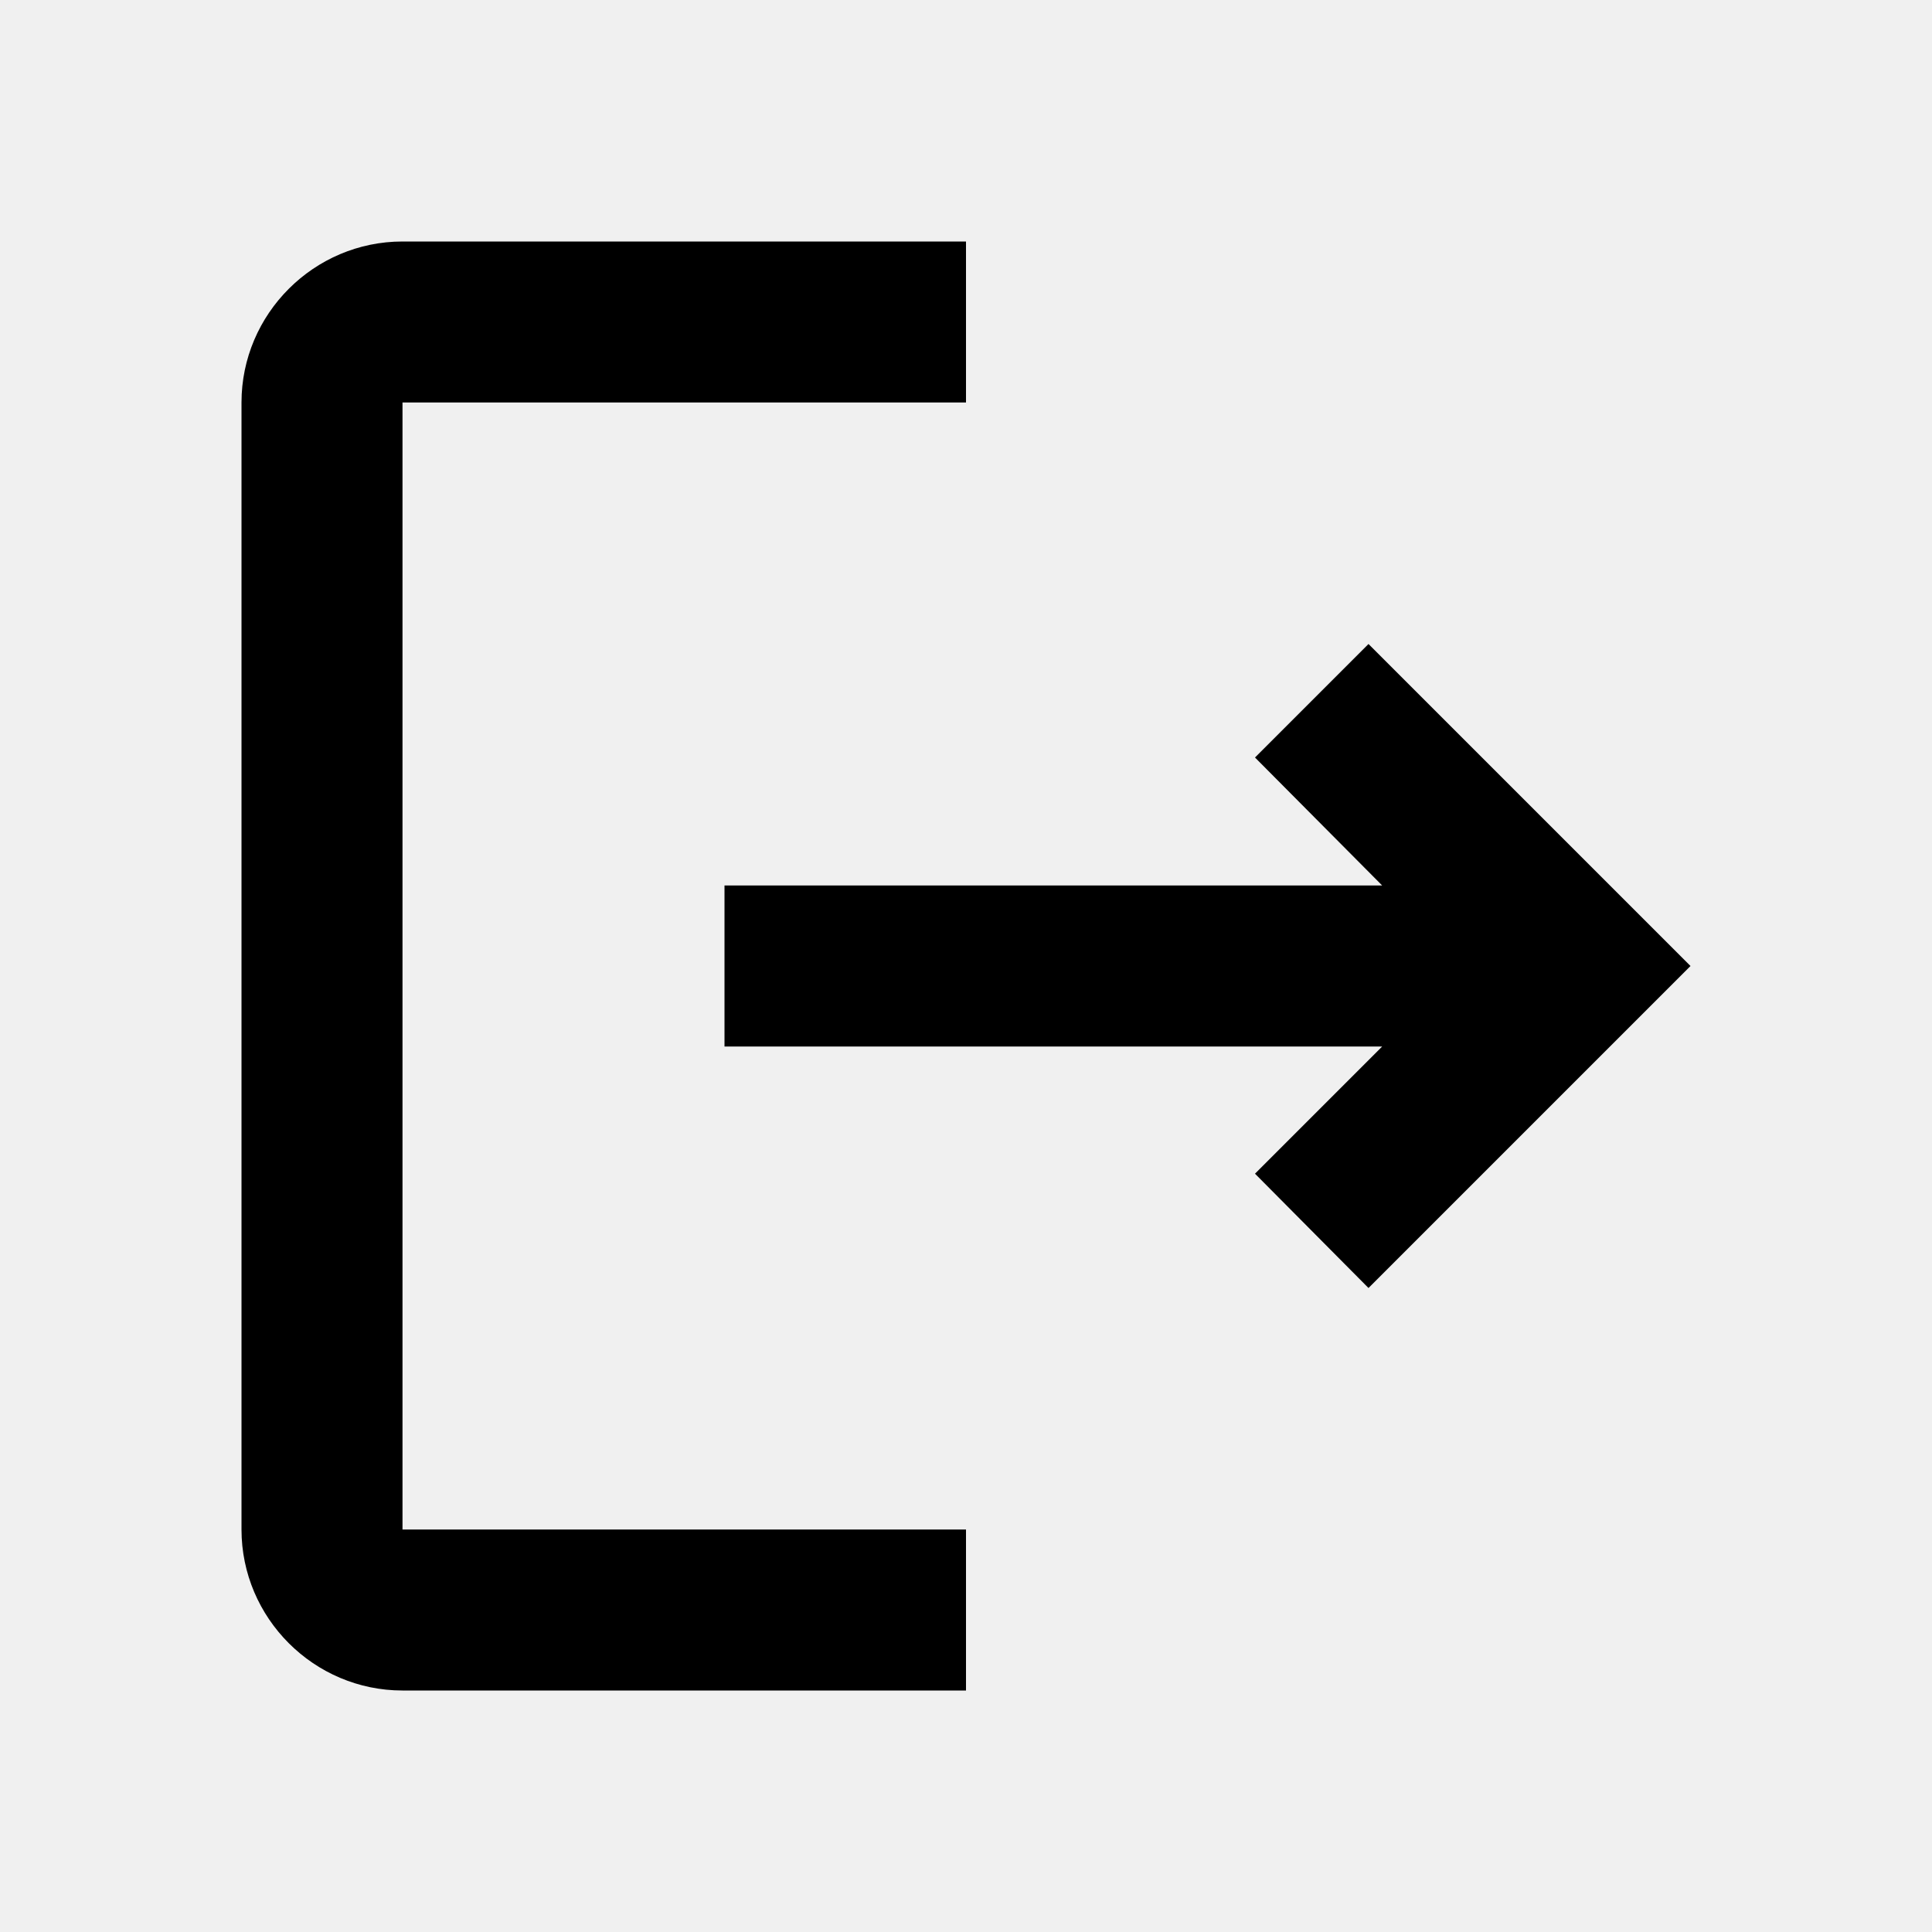
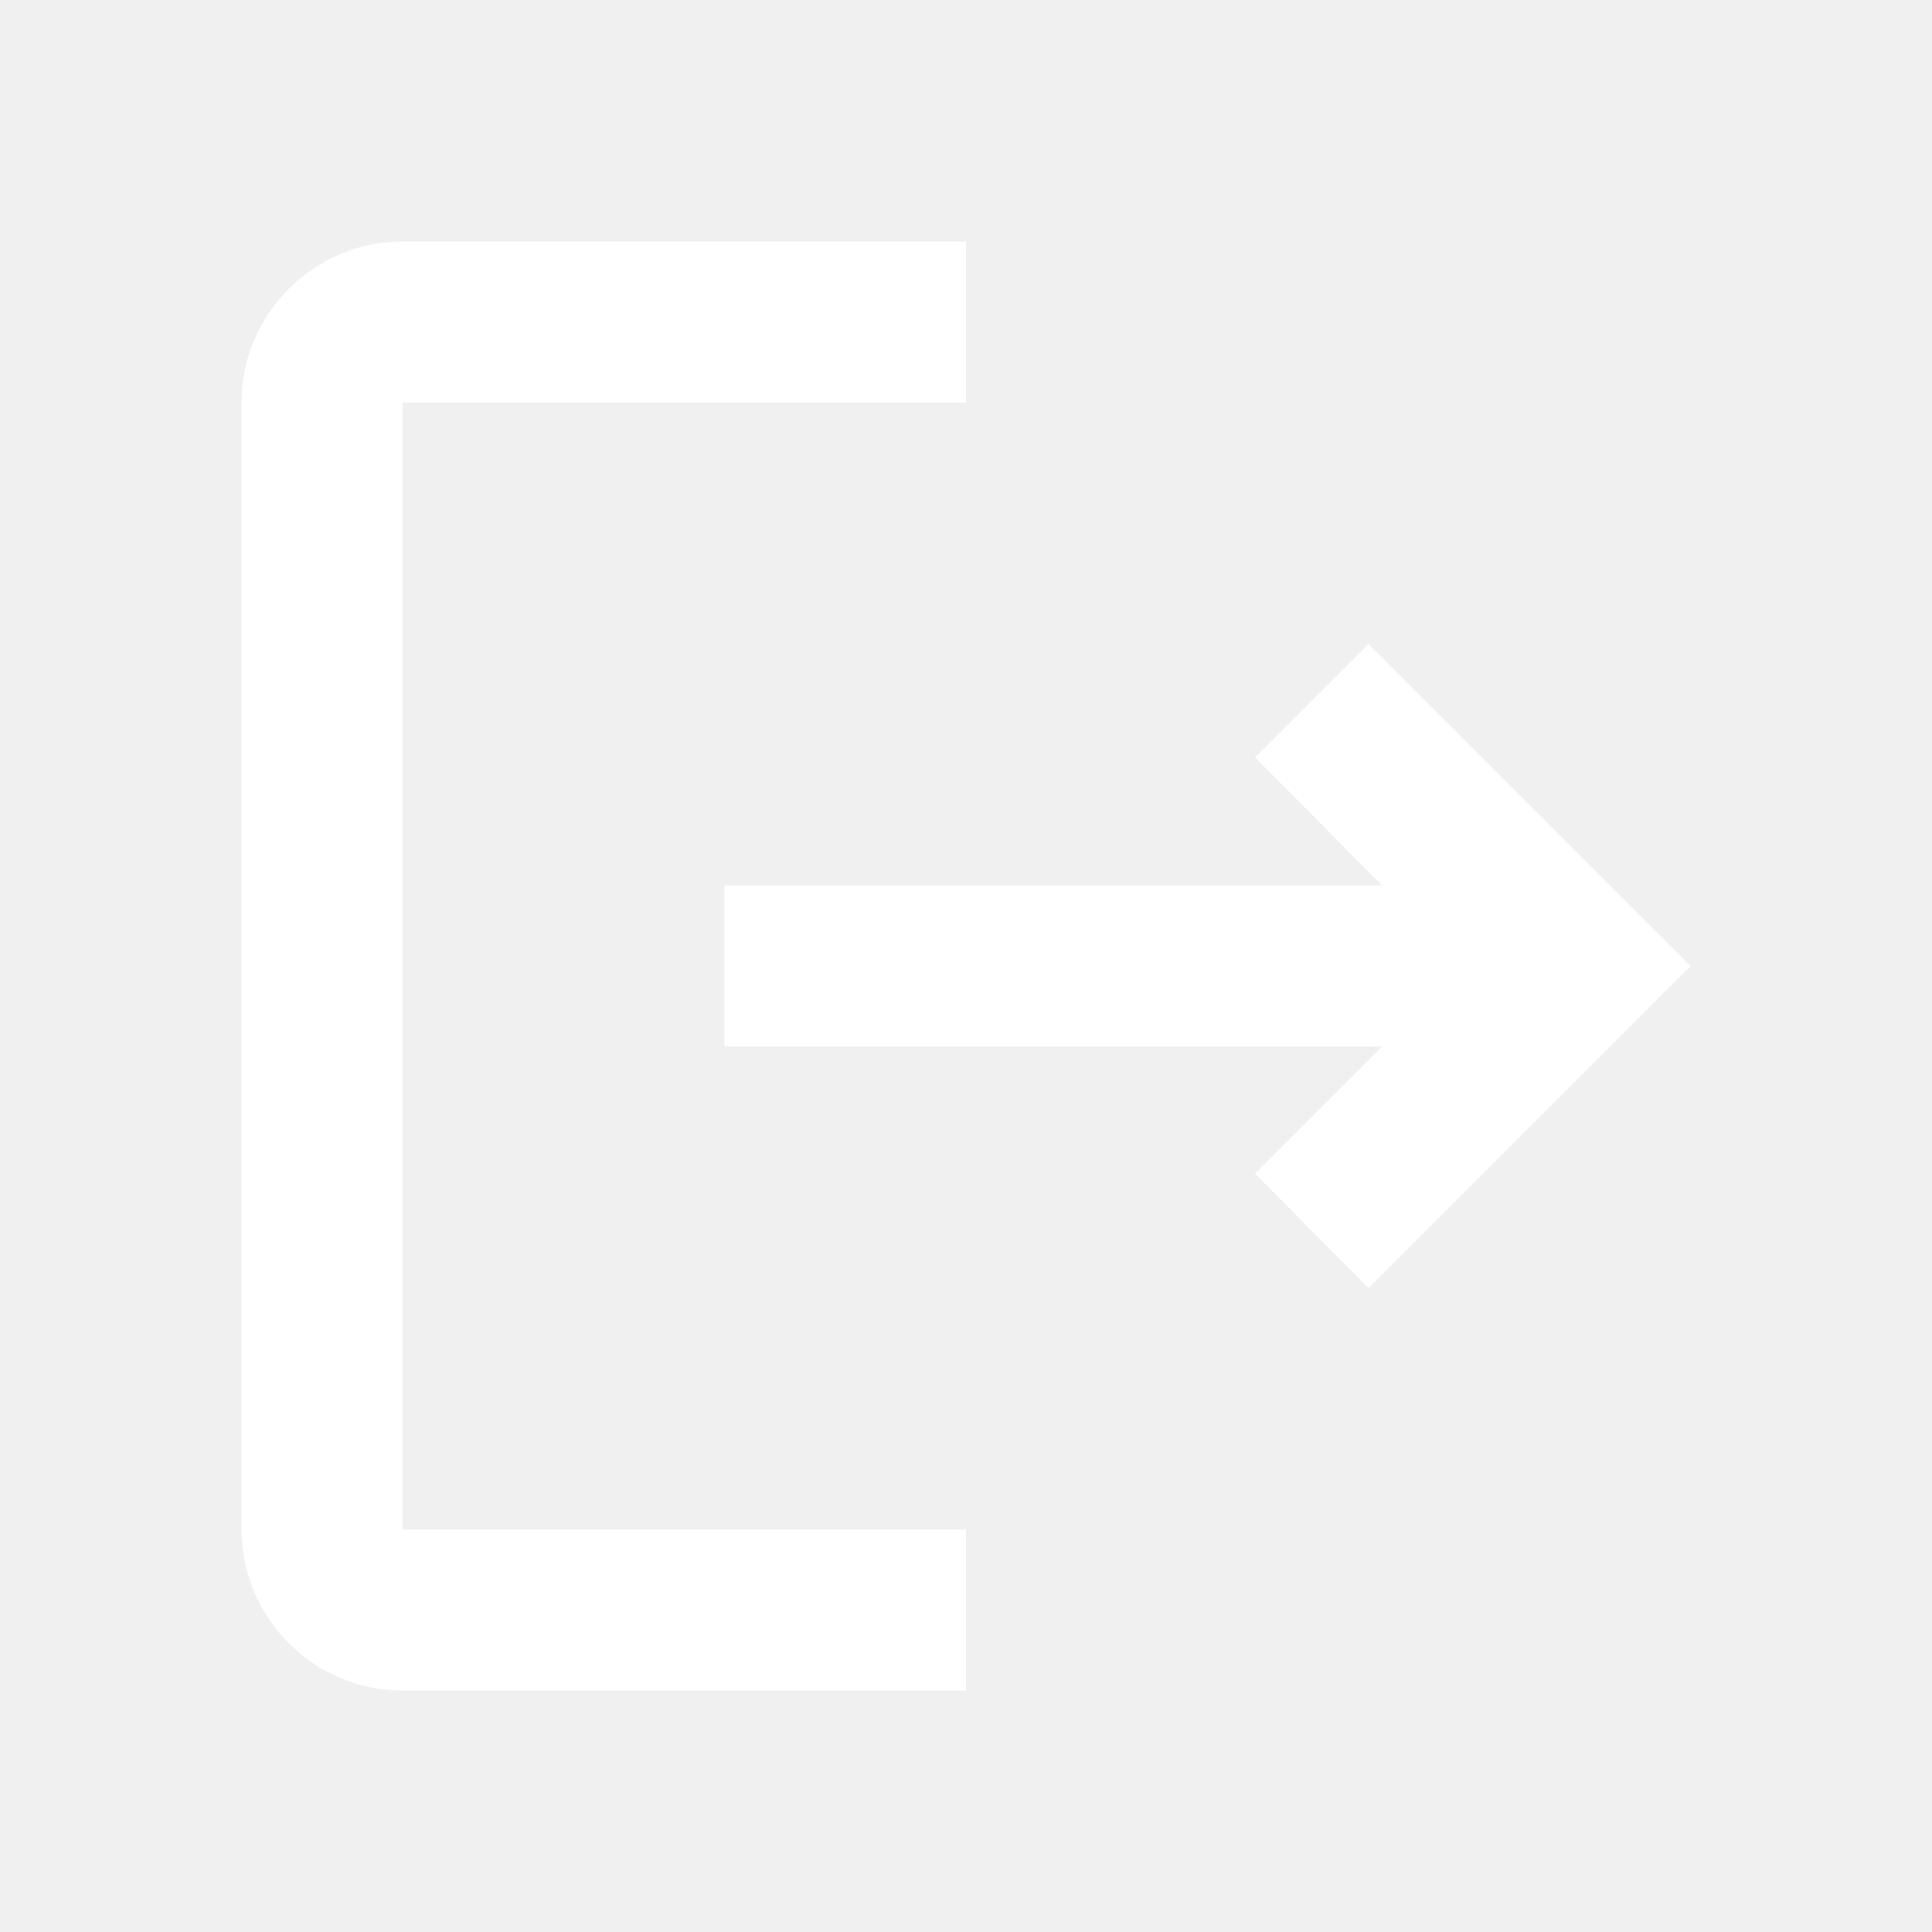
- <svg xmlns="http://www.w3.org/2000/svg" enable-background="new 0 0 24 24" height="24px" viewBox="0 0 24 24" width="24px" fill="#000000">
+ <svg xmlns="http://www.w3.org/2000/svg" enable-background="new 0 0 24 24" height="24px" viewBox="0 0 24 24" width="24px" fill="#FFFFFF">
  <g>
    <path d="M0,0h24v24H0V0z" fill="none" />
  </g>
  <g>
    <path d="M17,8l-1.41,1.41L17.17,11H9v2h8.17l-1.58,1.58L17,16l4-4L17,8z M5,5h7V3H5C3.9,3,3,3.9,3,5v14c0,1.1,0.9,2,2,2h7v-2H5V5z" />
  </g>
</svg>
